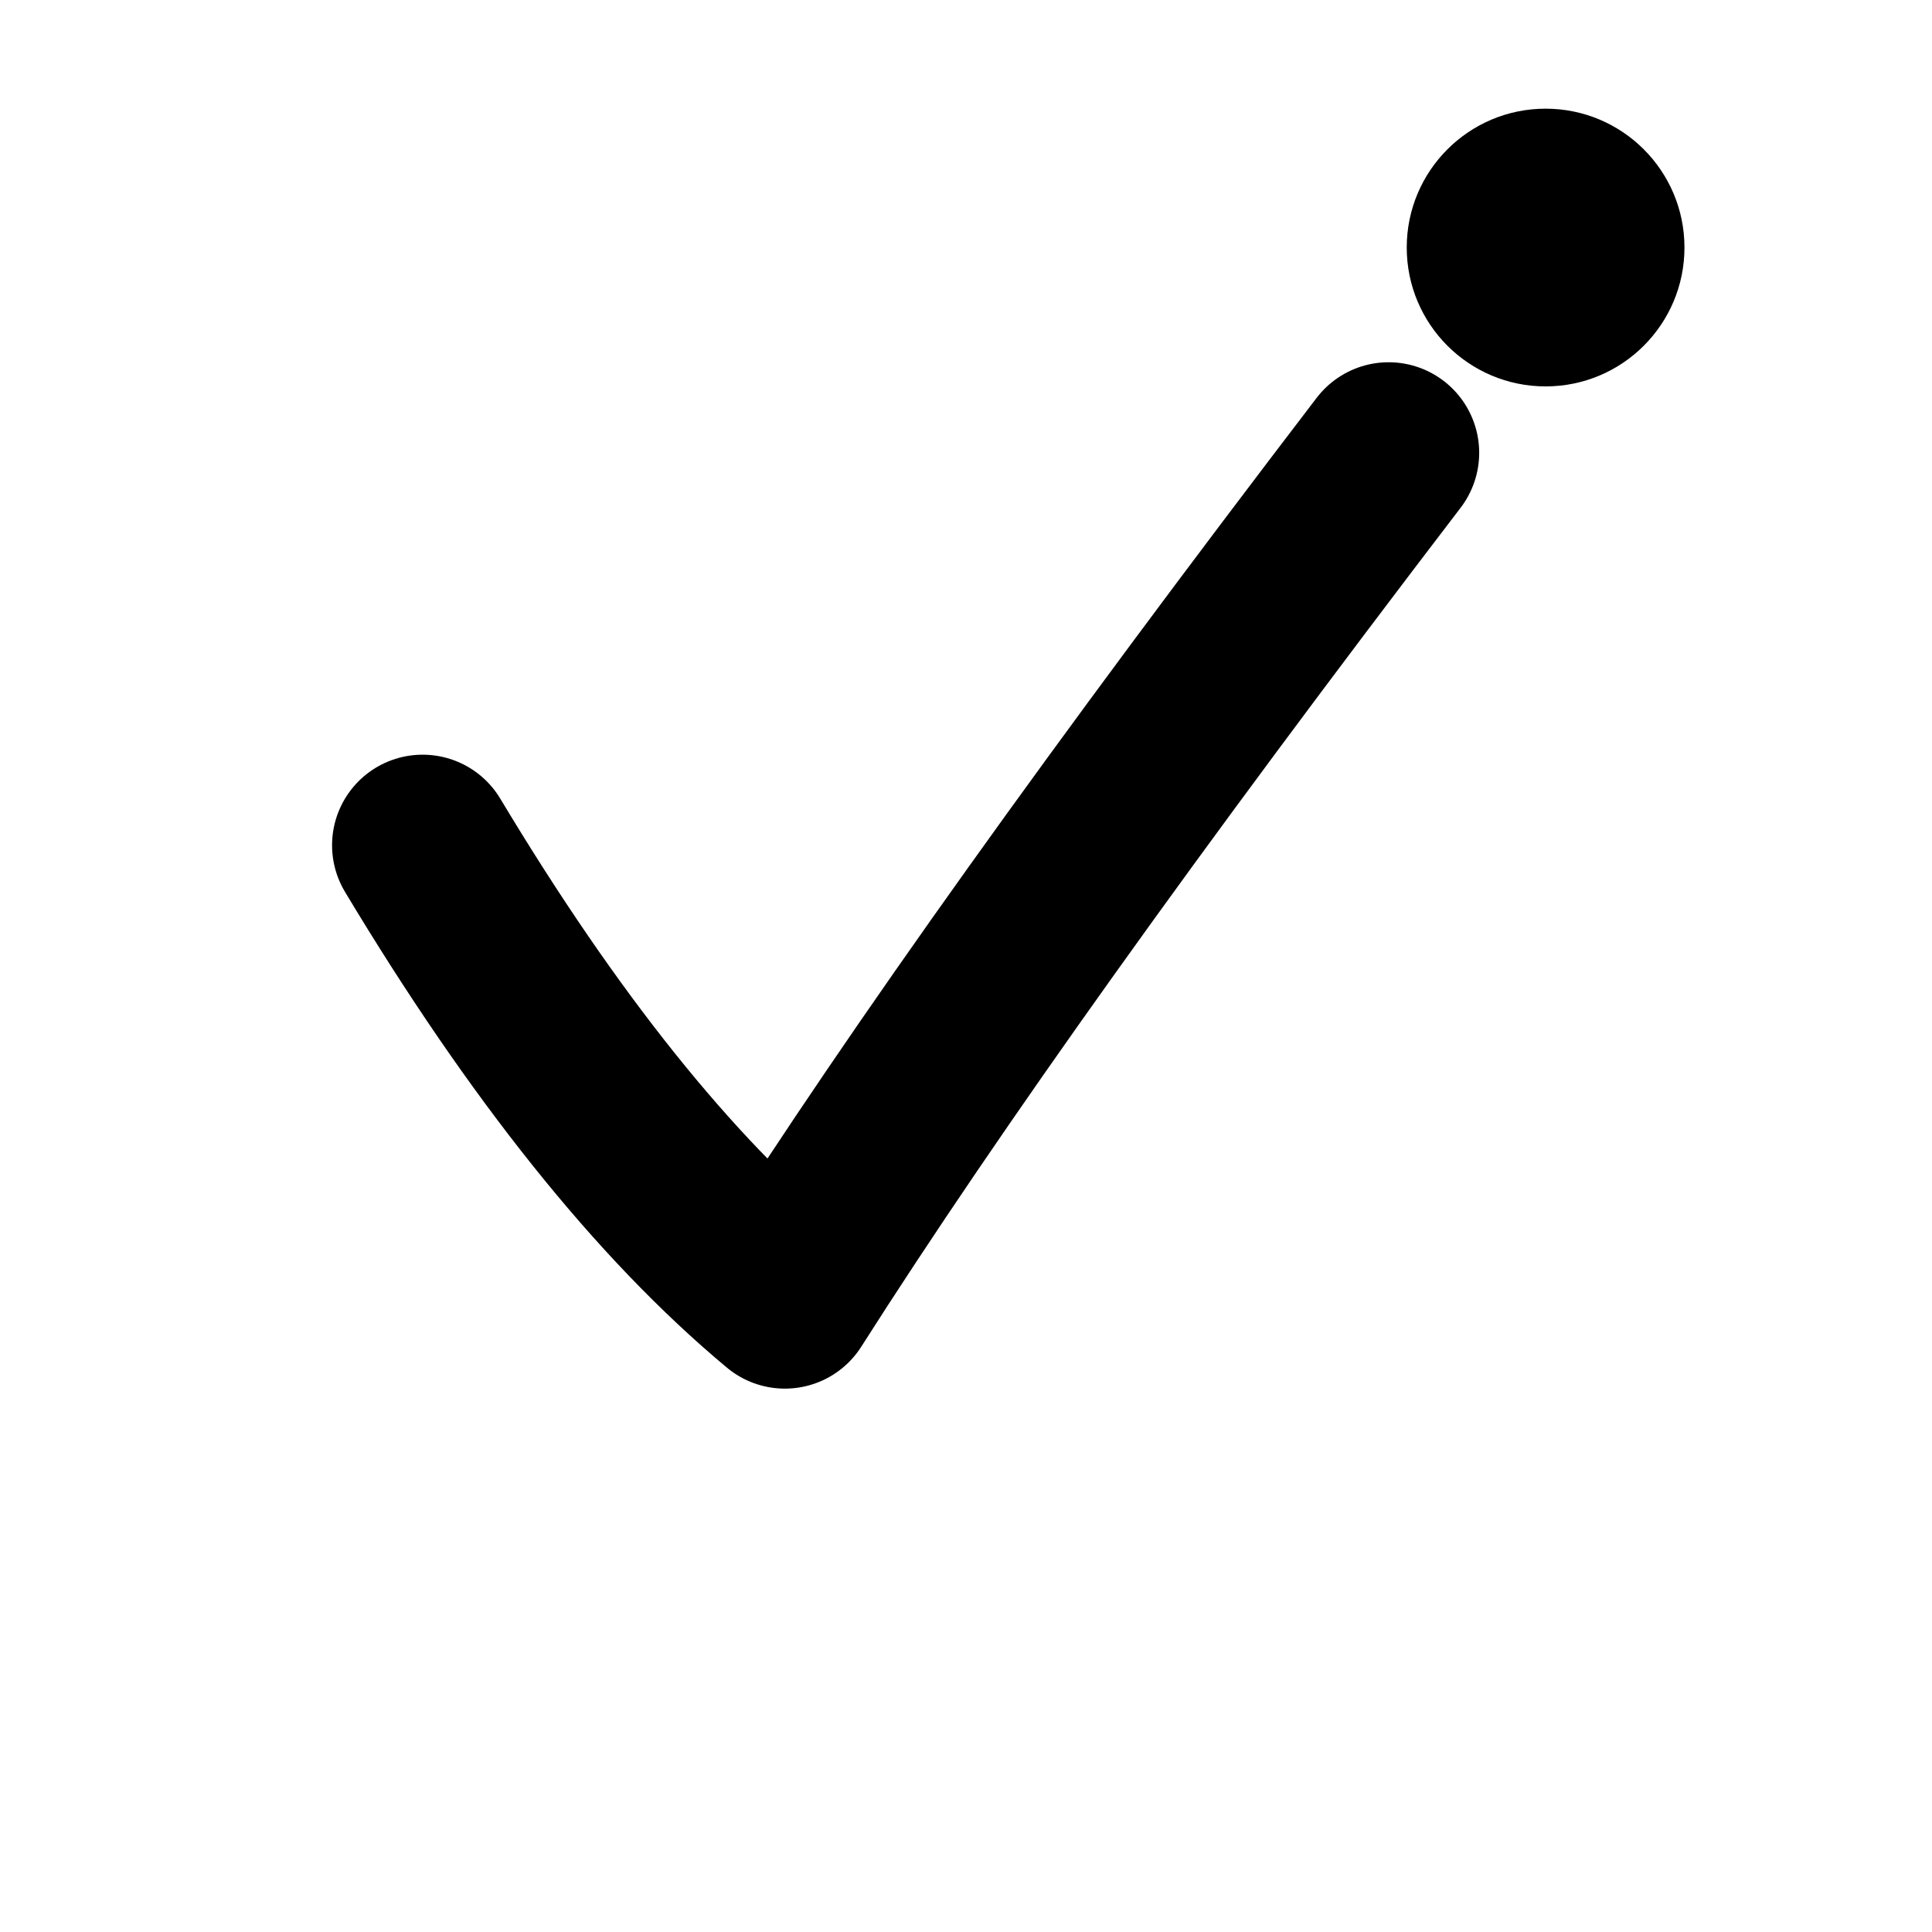
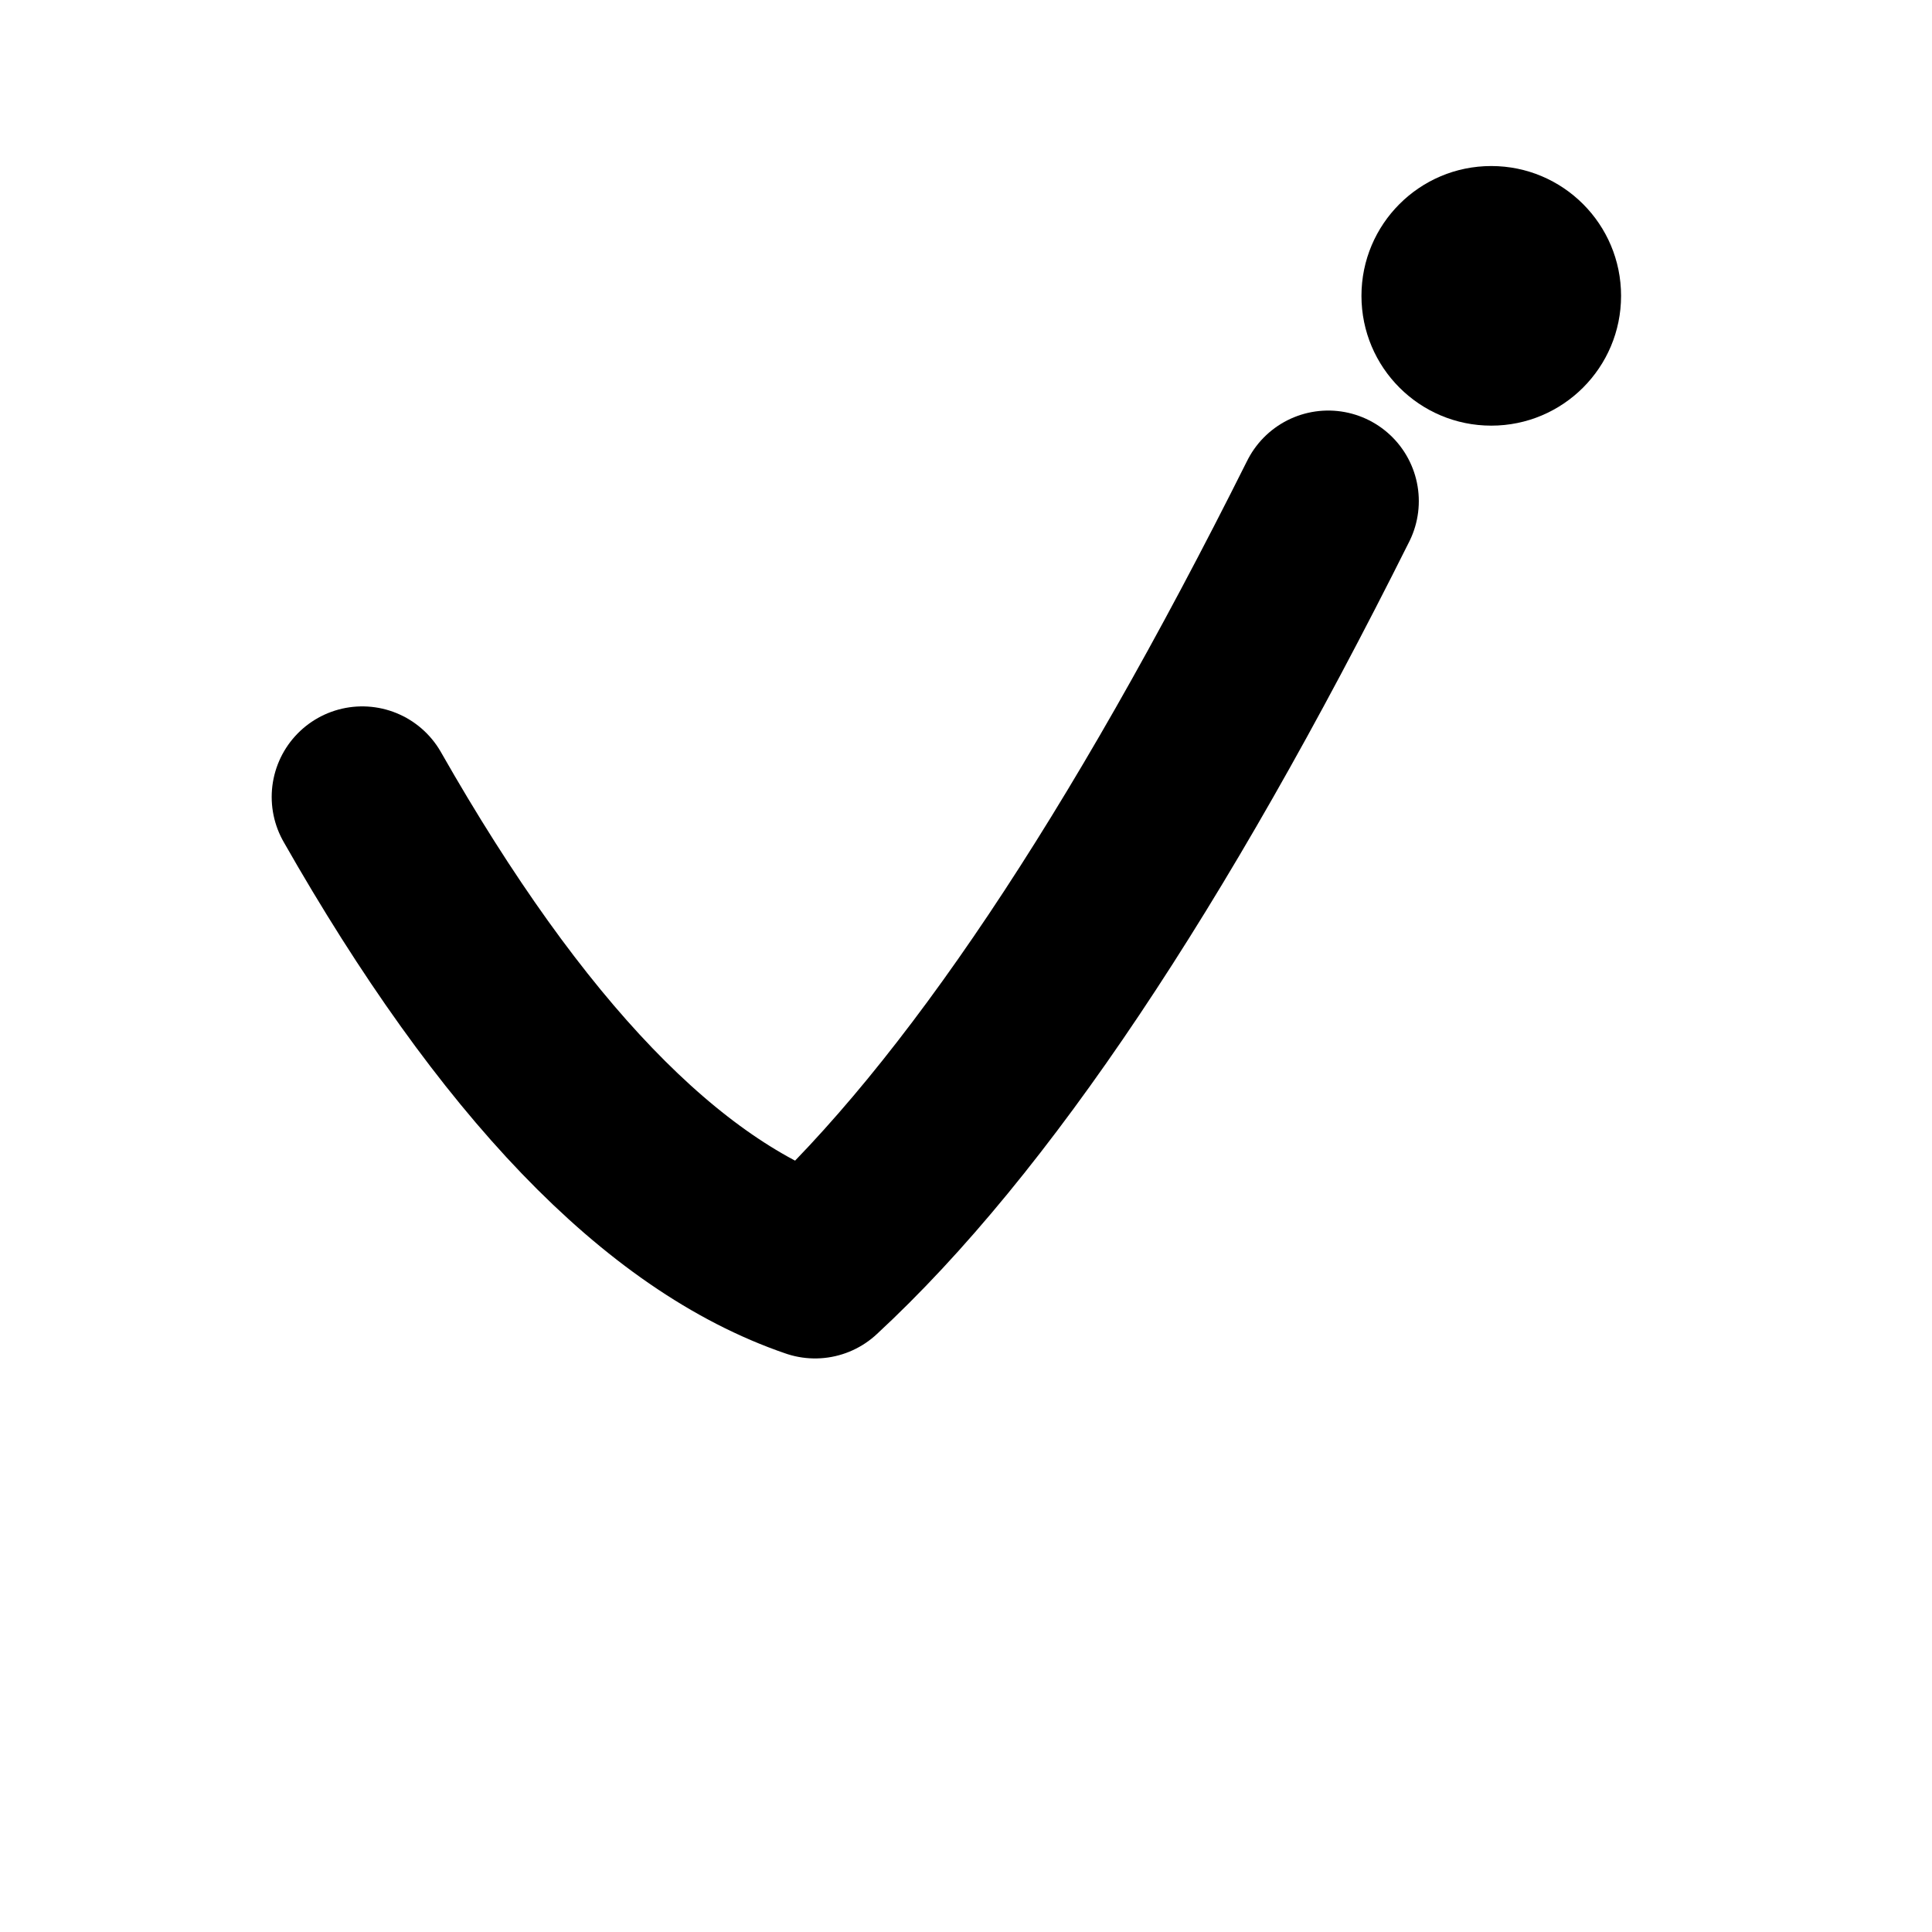
<svg xmlns="http://www.w3.org/2000/svg" viewBox="0 0 32 32" width="32" height="32" fill="none" role="img" aria-label="Volar">
-   <path d="M7 14 Q10 19 13 21.5 Q16.5 16 23 7.5" fill="none" stroke="currentColor" stroke-width="3" stroke-linecap="round" stroke-linejoin="round" />
-   <circle cx="25.6" cy="4.1" r="2.3" fill="currentColor" />
+   <path d="M6 13.2 Q9.7 19.7 13.5 21 Q17.5 17.3 22 8.3" fill="none" stroke="currentColor" stroke-width="3" stroke-linecap="round" stroke-linejoin="round" />
+   <circle cx="24.7" cy="4.9" r="2.15" fill="currentColor" />
</svg>
